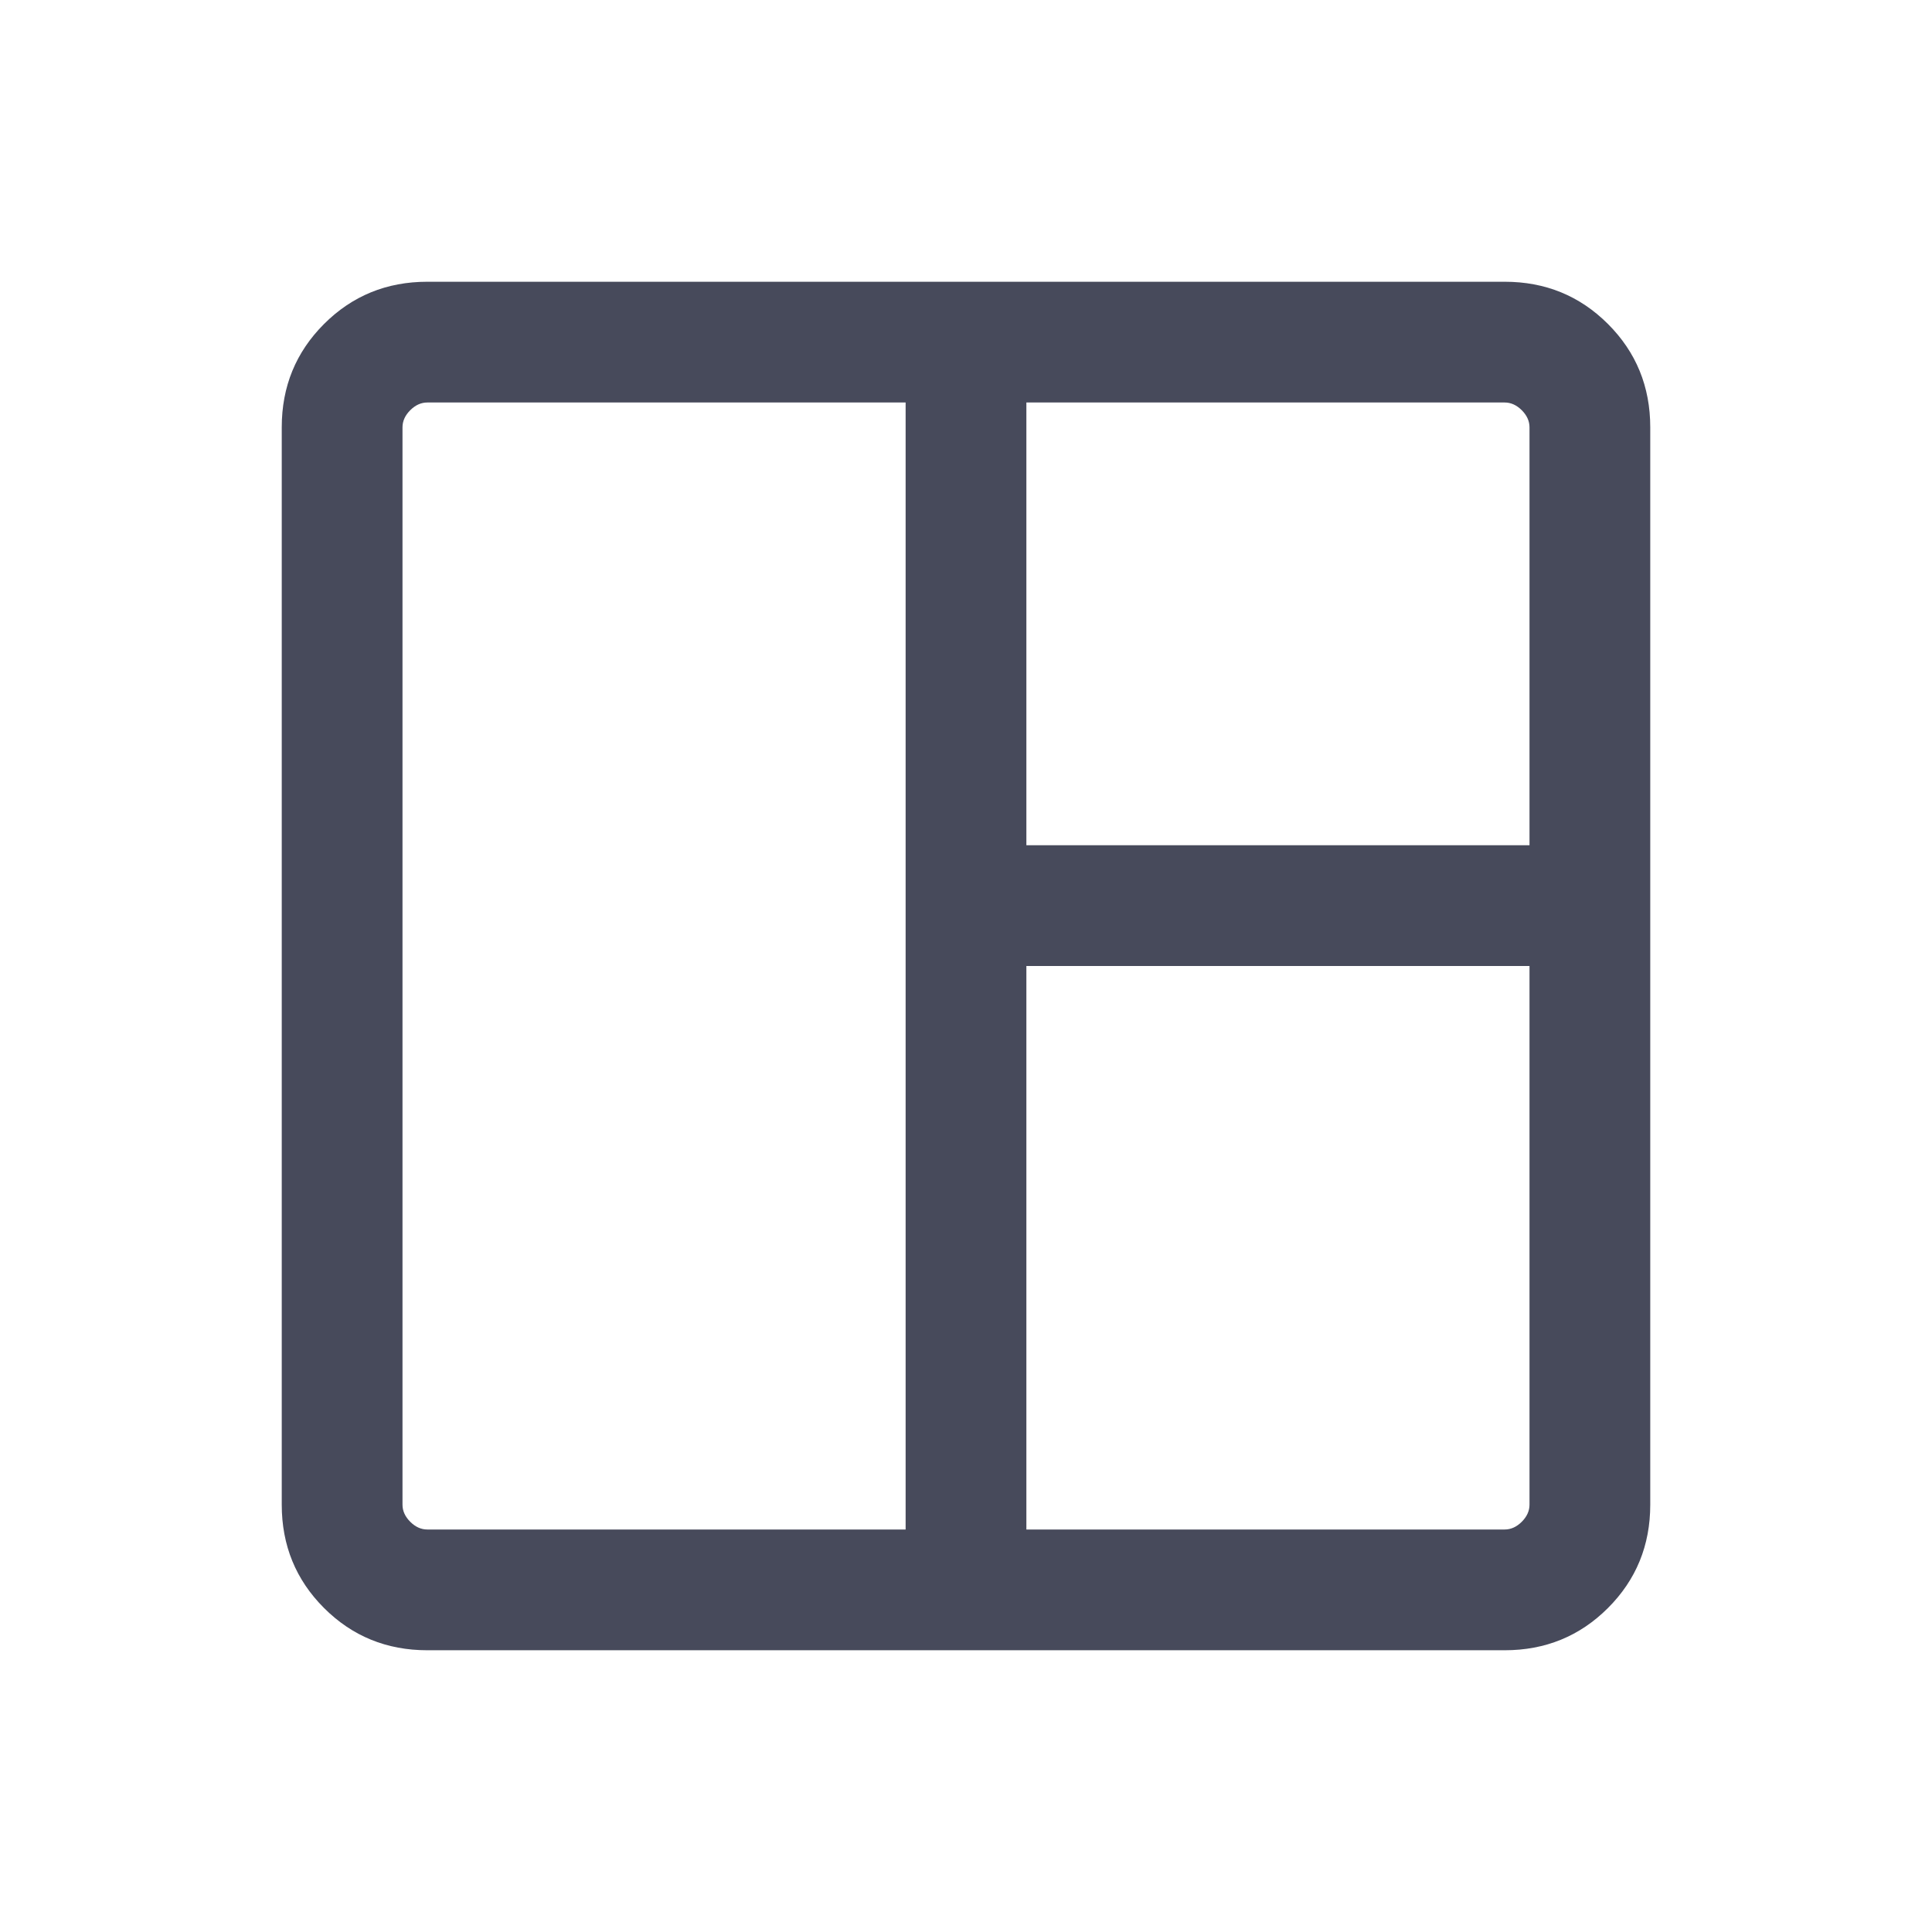
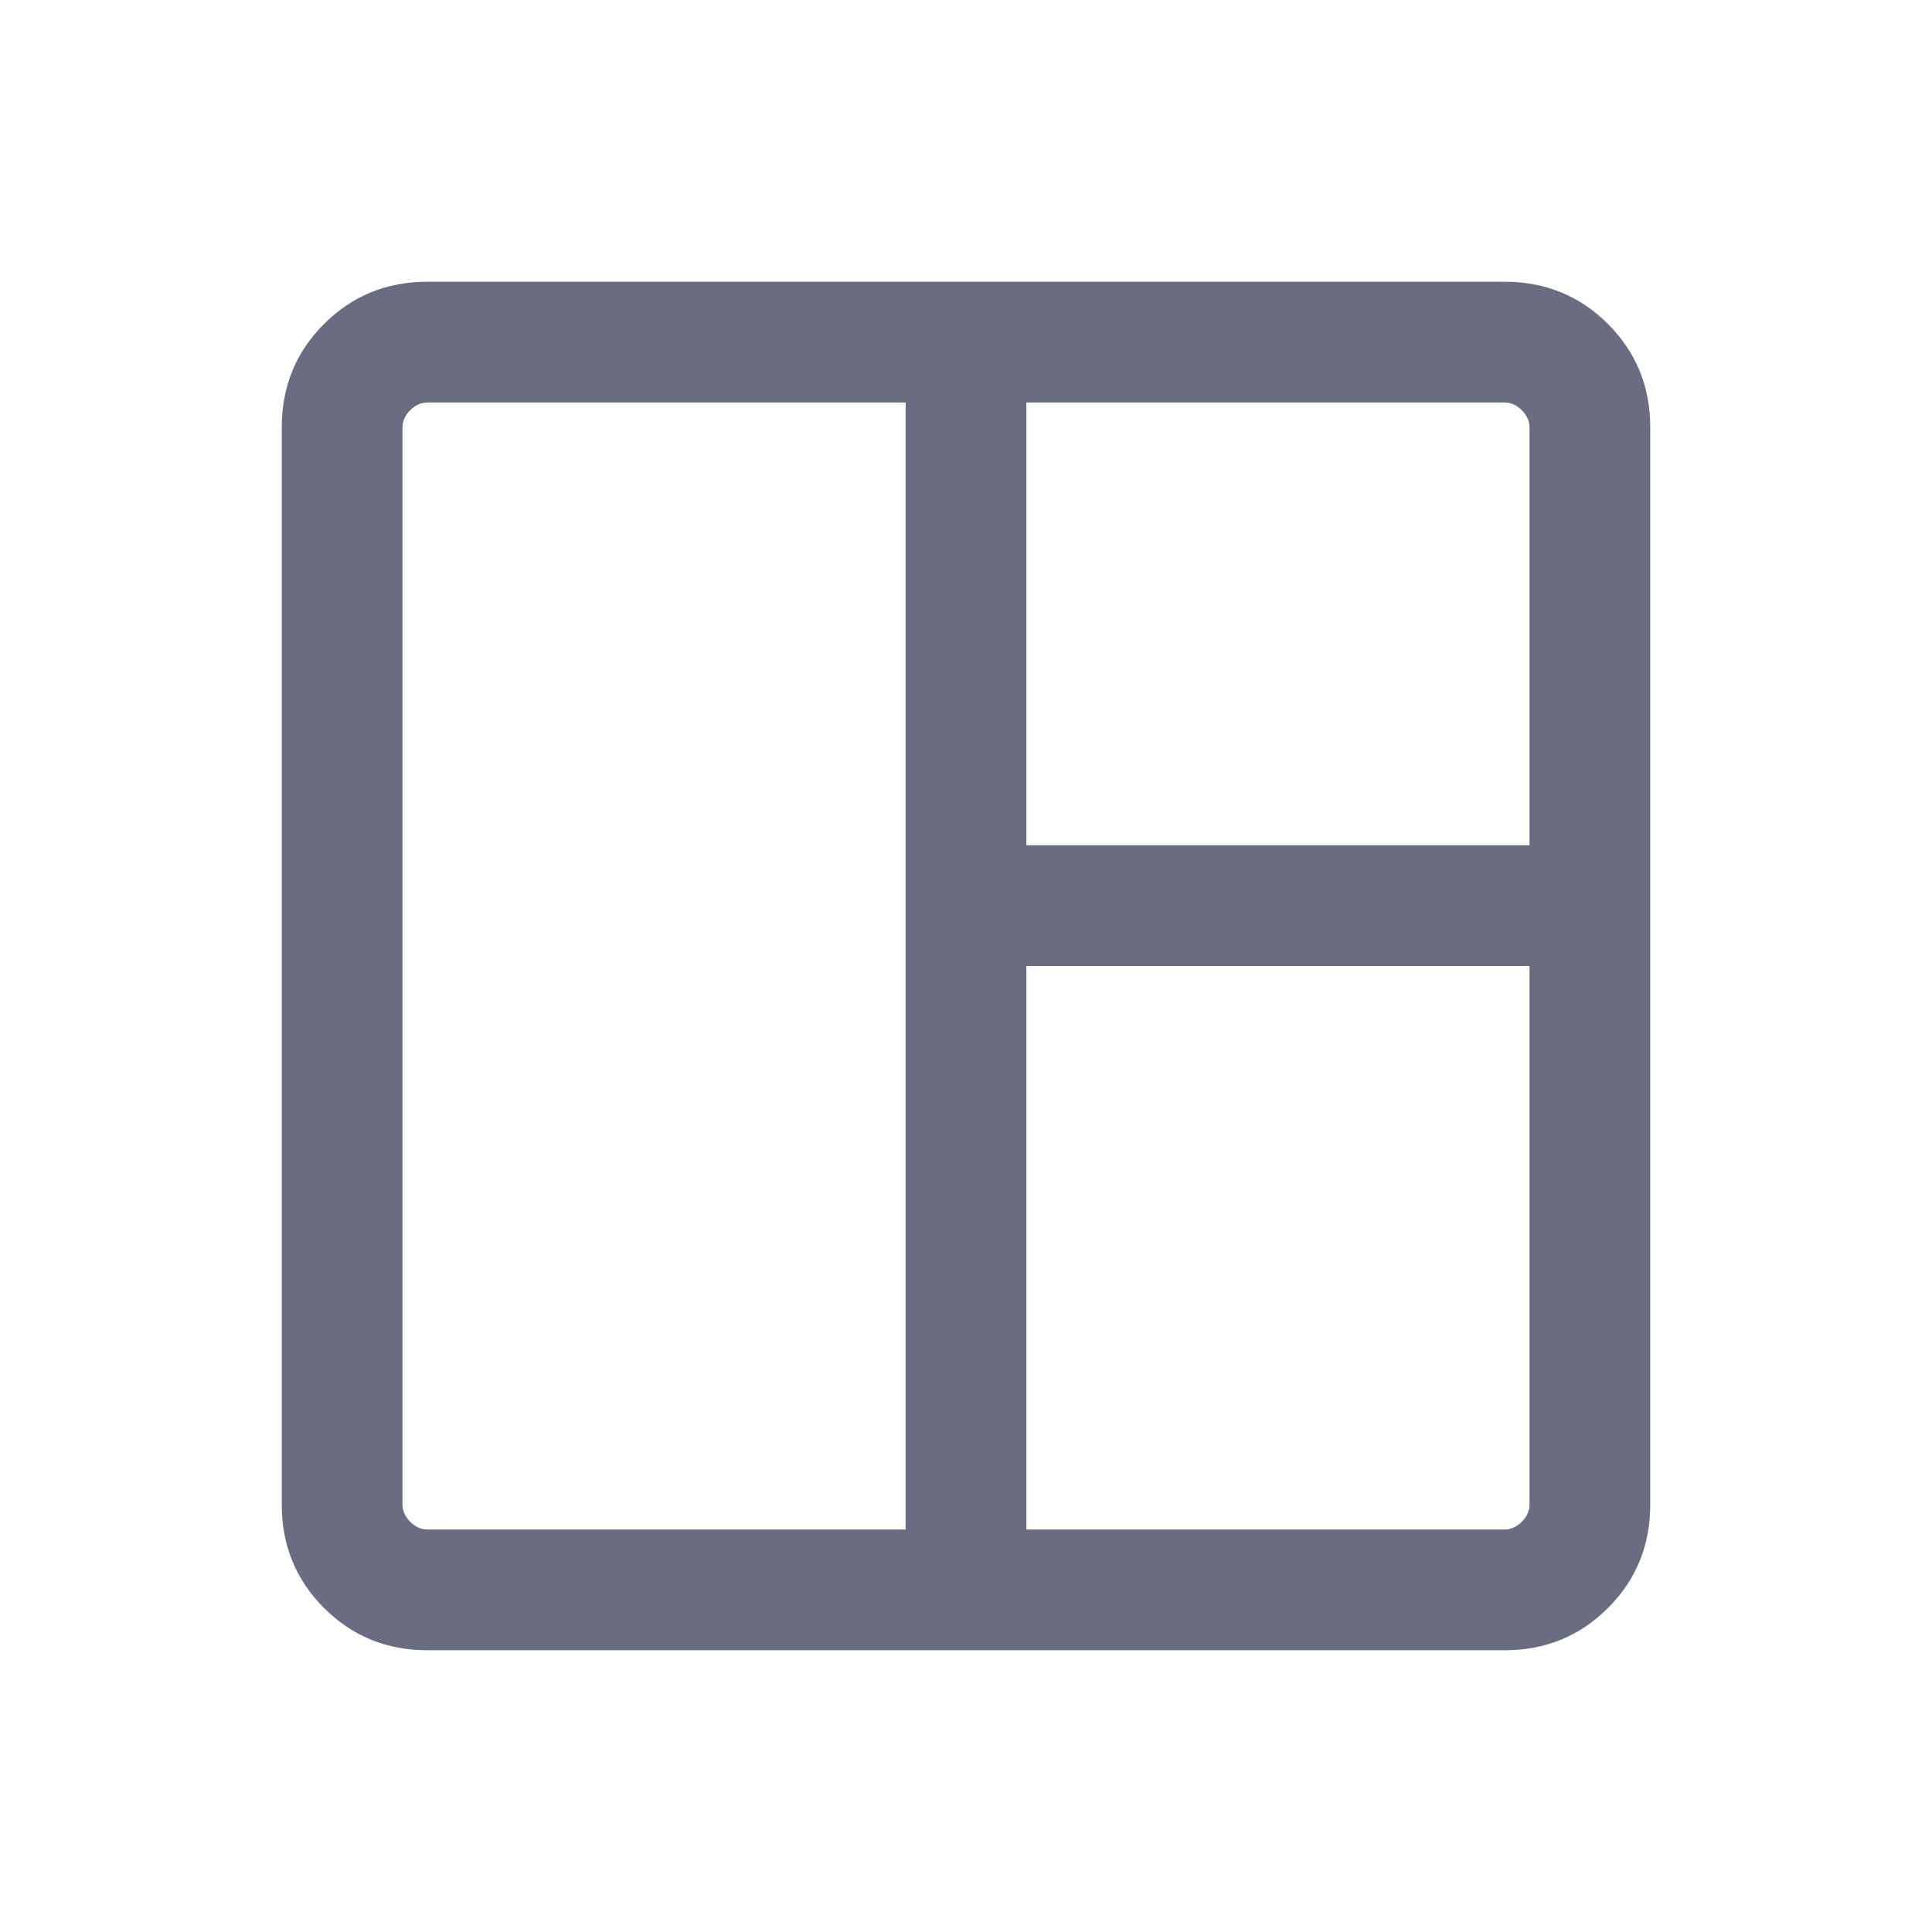
<svg xmlns="http://www.w3.org/2000/svg" width="24" height="24" viewBox="0 0 24 24" fill="none">
-   <path d="M5.308 20.5C4.803 20.5 4.375 20.325 4.025 19.975C3.675 19.625 3.5 19.197 3.5 18.692V5.308C3.5 4.803 3.675 4.375 4.025 4.025C4.375 3.675 4.803 3.5 5.308 3.5H18.692C19.197 3.5 19.625 3.675 19.975 4.025C20.325 4.375 20.5 4.803 20.5 5.308V18.692C20.5 19.197 20.325 19.625 19.975 19.975C19.625 20.325 19.197 20.5 18.692 20.5H5.308ZM5.308 19H11.25V5H5.308C5.231 5 5.16 5.032 5.096 5.096C5.032 5.16 5 5.231 5 5.308V18.692C5 18.769 5.032 18.84 5.096 18.904C5.16 18.968 5.231 19 5.308 19ZM12.75 19H18.692C18.769 19 18.84 18.968 18.904 18.904C18.968 18.84 19 18.769 19 18.692V12H12.75V19ZM12.75 10.5H19V5.308C19 5.231 18.968 5.16 18.904 5.096C18.84 5.032 18.769 5 18.692 5H12.75V10.5Z" fill="#474A5B" />
+   <path d="M5.308 20.5C4.803 20.5 4.375 20.325 4.025 19.975C3.675 19.625 3.5 19.197 3.5 18.692V5.308C3.5 4.803 3.675 4.375 4.025 4.025C4.375 3.675 4.803 3.5 5.308 3.5H18.692C19.197 3.5 19.625 3.675 19.975 4.025C20.325 4.375 20.5 4.803 20.5 5.308V18.692C20.5 19.197 20.325 19.625 19.975 19.975C19.625 20.325 19.197 20.5 18.692 20.5H5.308ZM5.308 19H11.25V5H5.308C5.231 5 5.16 5.032 5.096 5.096C5.032 5.16 5 5.231 5 5.308V18.692C5 18.769 5.032 18.84 5.096 18.904C5.16 18.968 5.231 19 5.308 19ZM12.75 19H18.692C18.769 19 18.84 18.968 18.904 18.904C18.968 18.84 19 18.769 19 18.692V12H12.75V19ZM12.75 10.5H19V5.308C19 5.231 18.968 5.16 18.904 5.096C18.84 5.032 18.769 5 18.692 5H12.75V10.5Z" fill="#6A6D81" />
</svg>
